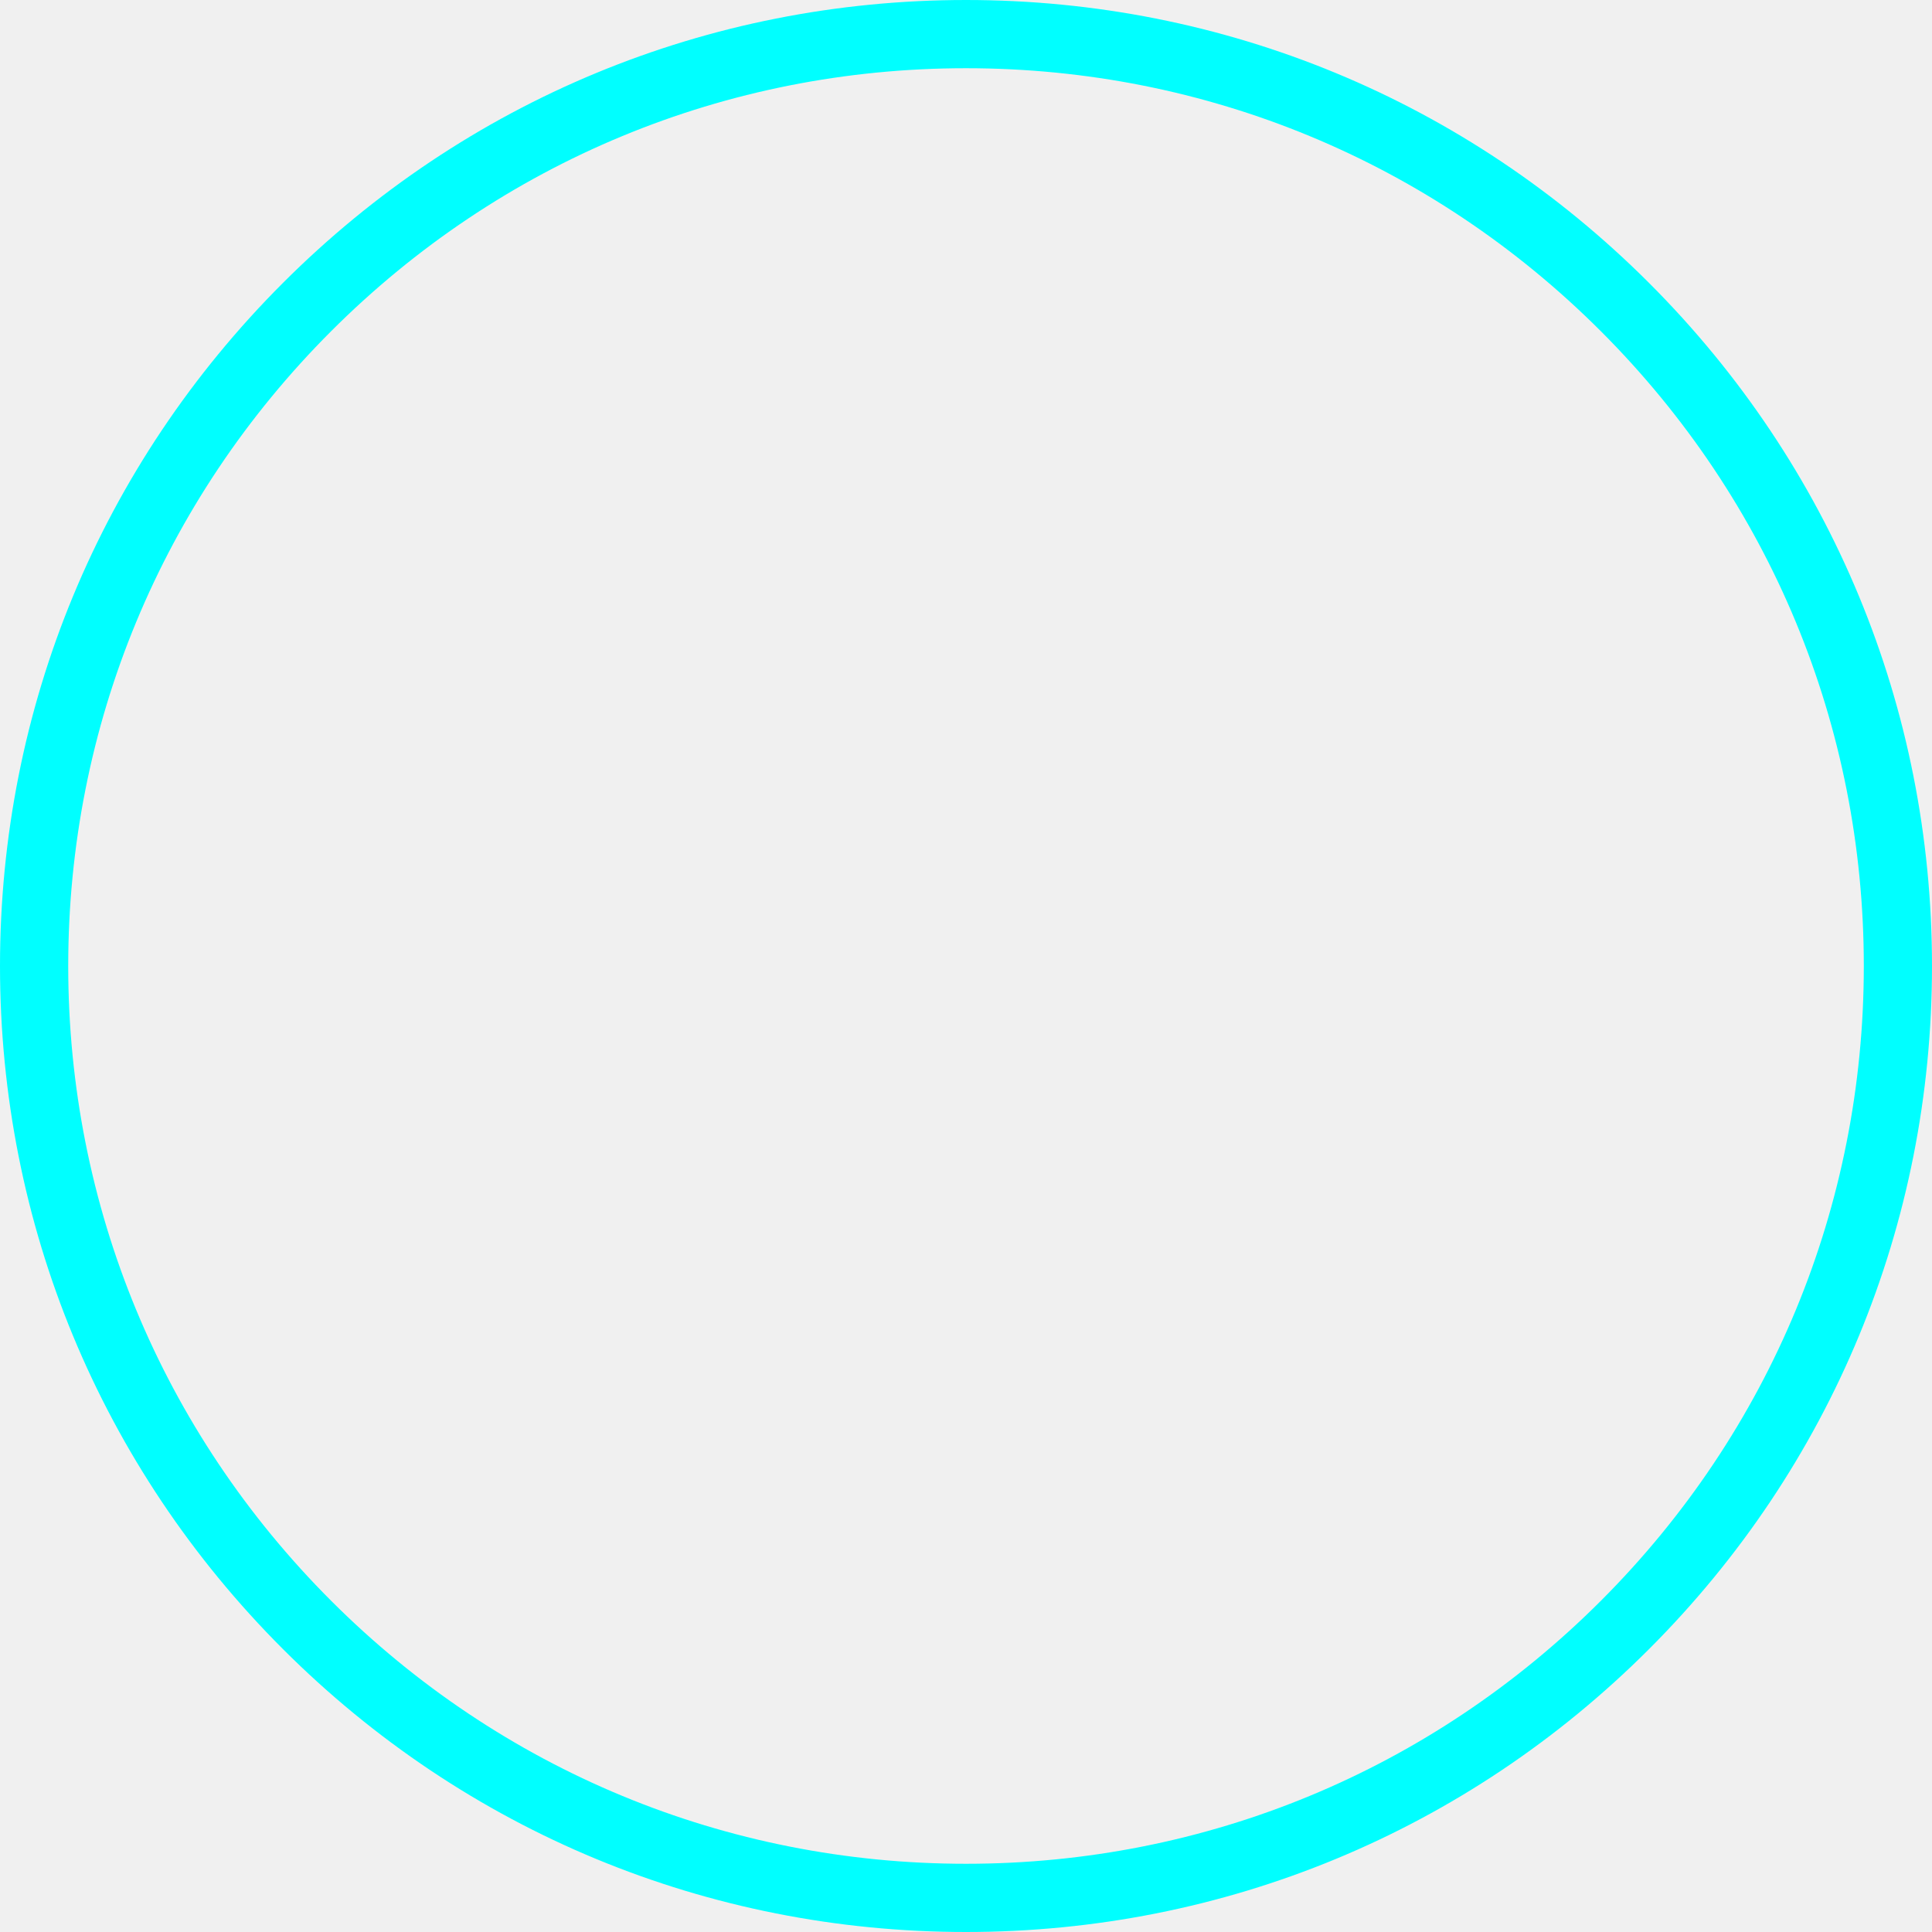
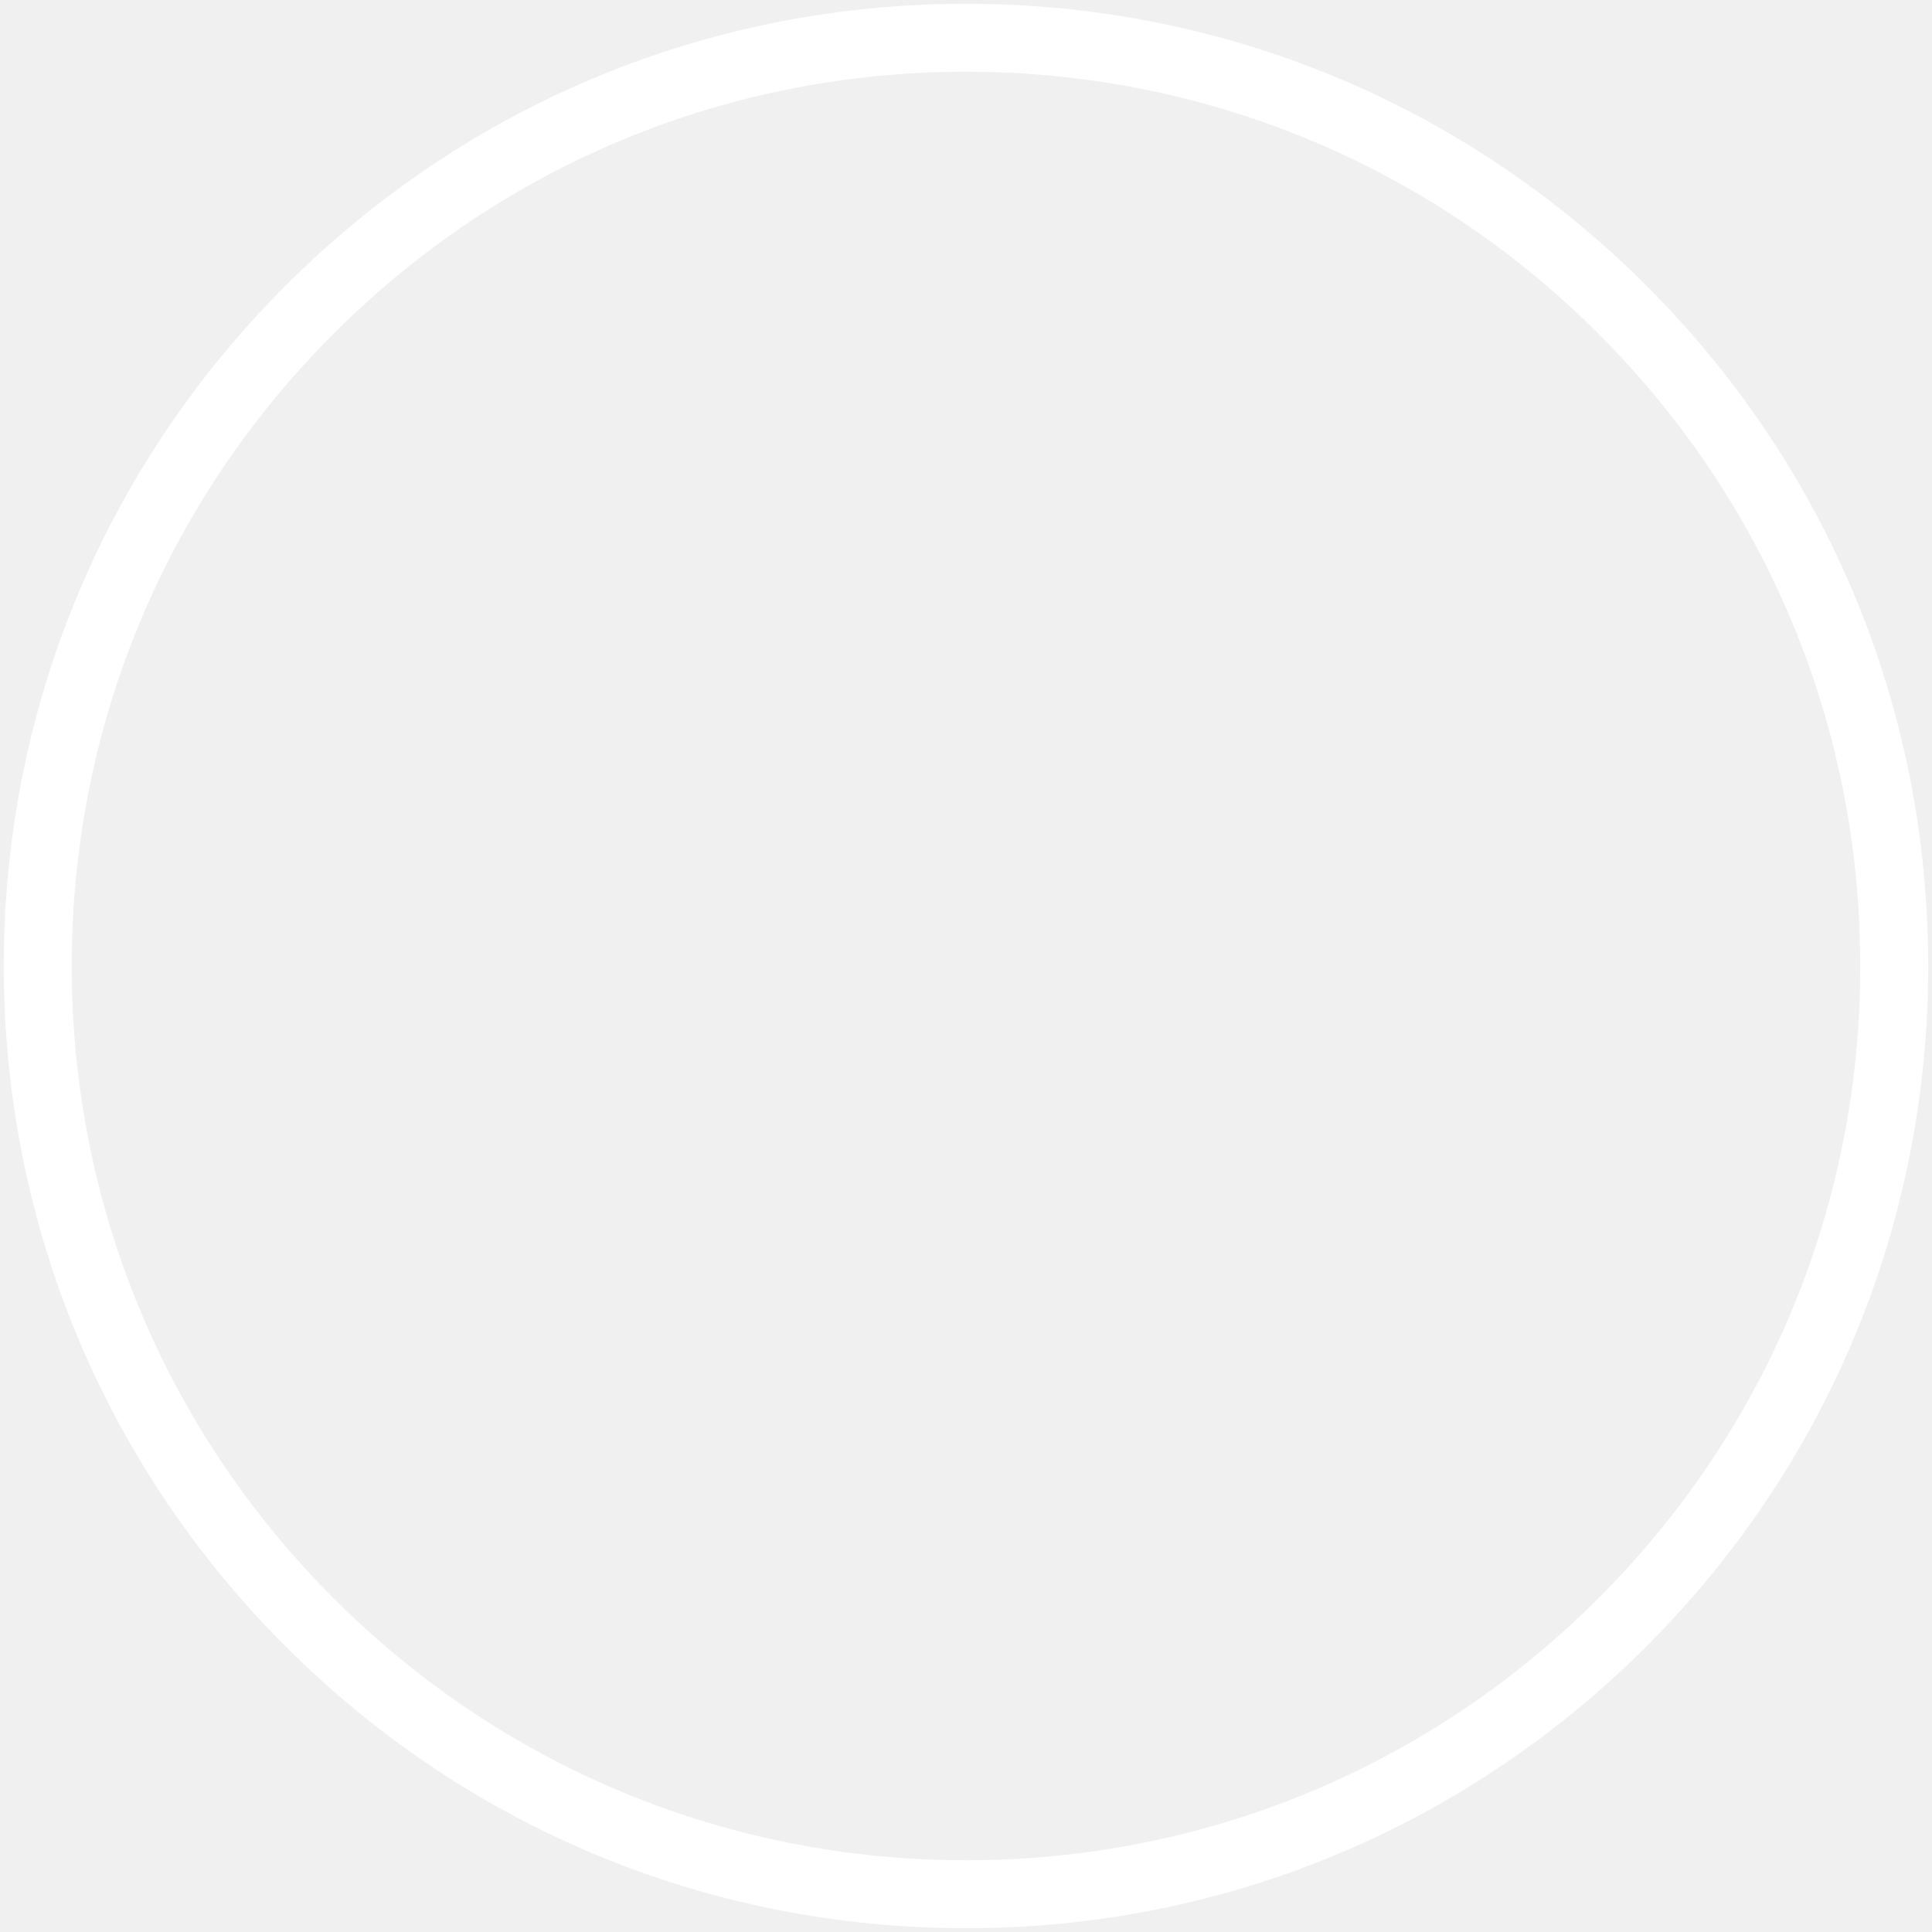
- <svg xmlns="http://www.w3.org/2000/svg" version="1.1" x="0px" y="0px" width="566.39px" height="566.39px" viewBox="0 0 566.39 566.39" enable-background="new 0 0 566.39 566.39" xml:space="preserve">
+ <svg xmlns="http://www.w3.org/2000/svg" version="1.1" id="Layer_1" x="0px" y="0px" width="1024px" height="1024px" viewBox="-228.805 -228.805 1024 1024" enable-background="new -228.805 -228.805 1024 1024" xml:space="preserve">
  <g id="Layer_2">
</g>
-   <g id="Layer_1">
+   <g id="Layer_1_1_">
</g>
  <g id="Layer_3">
</g>
  <g id="Layer_4">
    <g>
-       <path fill="#00FFFF" d="M283.19,566.39c-75.64,0-146.76-29.46-200.25-82.95C29.46,429.96,0,358.84,0,283.19    c0-75.64,29.46-146.76,82.95-200.25C136.43,29.46,207.55,0,283.19,0s146.76,29.46,200.25,82.95    c53.49,53.49,82.95,124.61,82.95,200.25c0,75.64-29.46,146.76-82.95,200.25C429.96,536.93,358.84,566.39,283.19,566.39z     M283.19,20c-70.3,0-136.4,27.38-186.11,77.09S20,212.89,20,283.19s27.38,136.4,77.09,186.11s115.81,77.09,186.11,77.09    s136.4-27.38,186.11-77.09s77.09-115.81,77.09-186.11S519.01,146.8,469.3,97.09S353.5,20,283.19,20z" />
+       <path fill="#FFFFFF" d="M283.186,793.195c-136.22,0-264.297-53.055-360.626-149.381    c-96.312-96.312-149.365-224.394-149.365-360.628c0-136.219,53.054-264.297,149.383-360.626    c96.311-96.312,224.388-149.365,360.608-149.365c136.217,0,264.299,53.054,360.628,149.384    c96.326,96.328,149.381,224.407,149.381,360.626c0,136.216-53.055,264.298-149.381,360.627    C547.502,740.14,419.42,793.195,283.186,793.195z M283.186-190.788c-126.602,0-245.64,49.308-335.162,138.83    c-89.521,89.522-138.812,208.542-138.812,335.144s49.308,245.64,138.83,335.162c89.522,89.52,208.56,138.829,335.162,138.829    c126.601,0,245.639-49.31,335.161-138.829c89.521-89.522,138.83-208.561,138.83-335.162c0-126.6-49.327-245.622-138.847-335.144    C528.826-141.479,409.805-190.788,283.186-190.788z" />
    </g>
  </g>
</svg>
